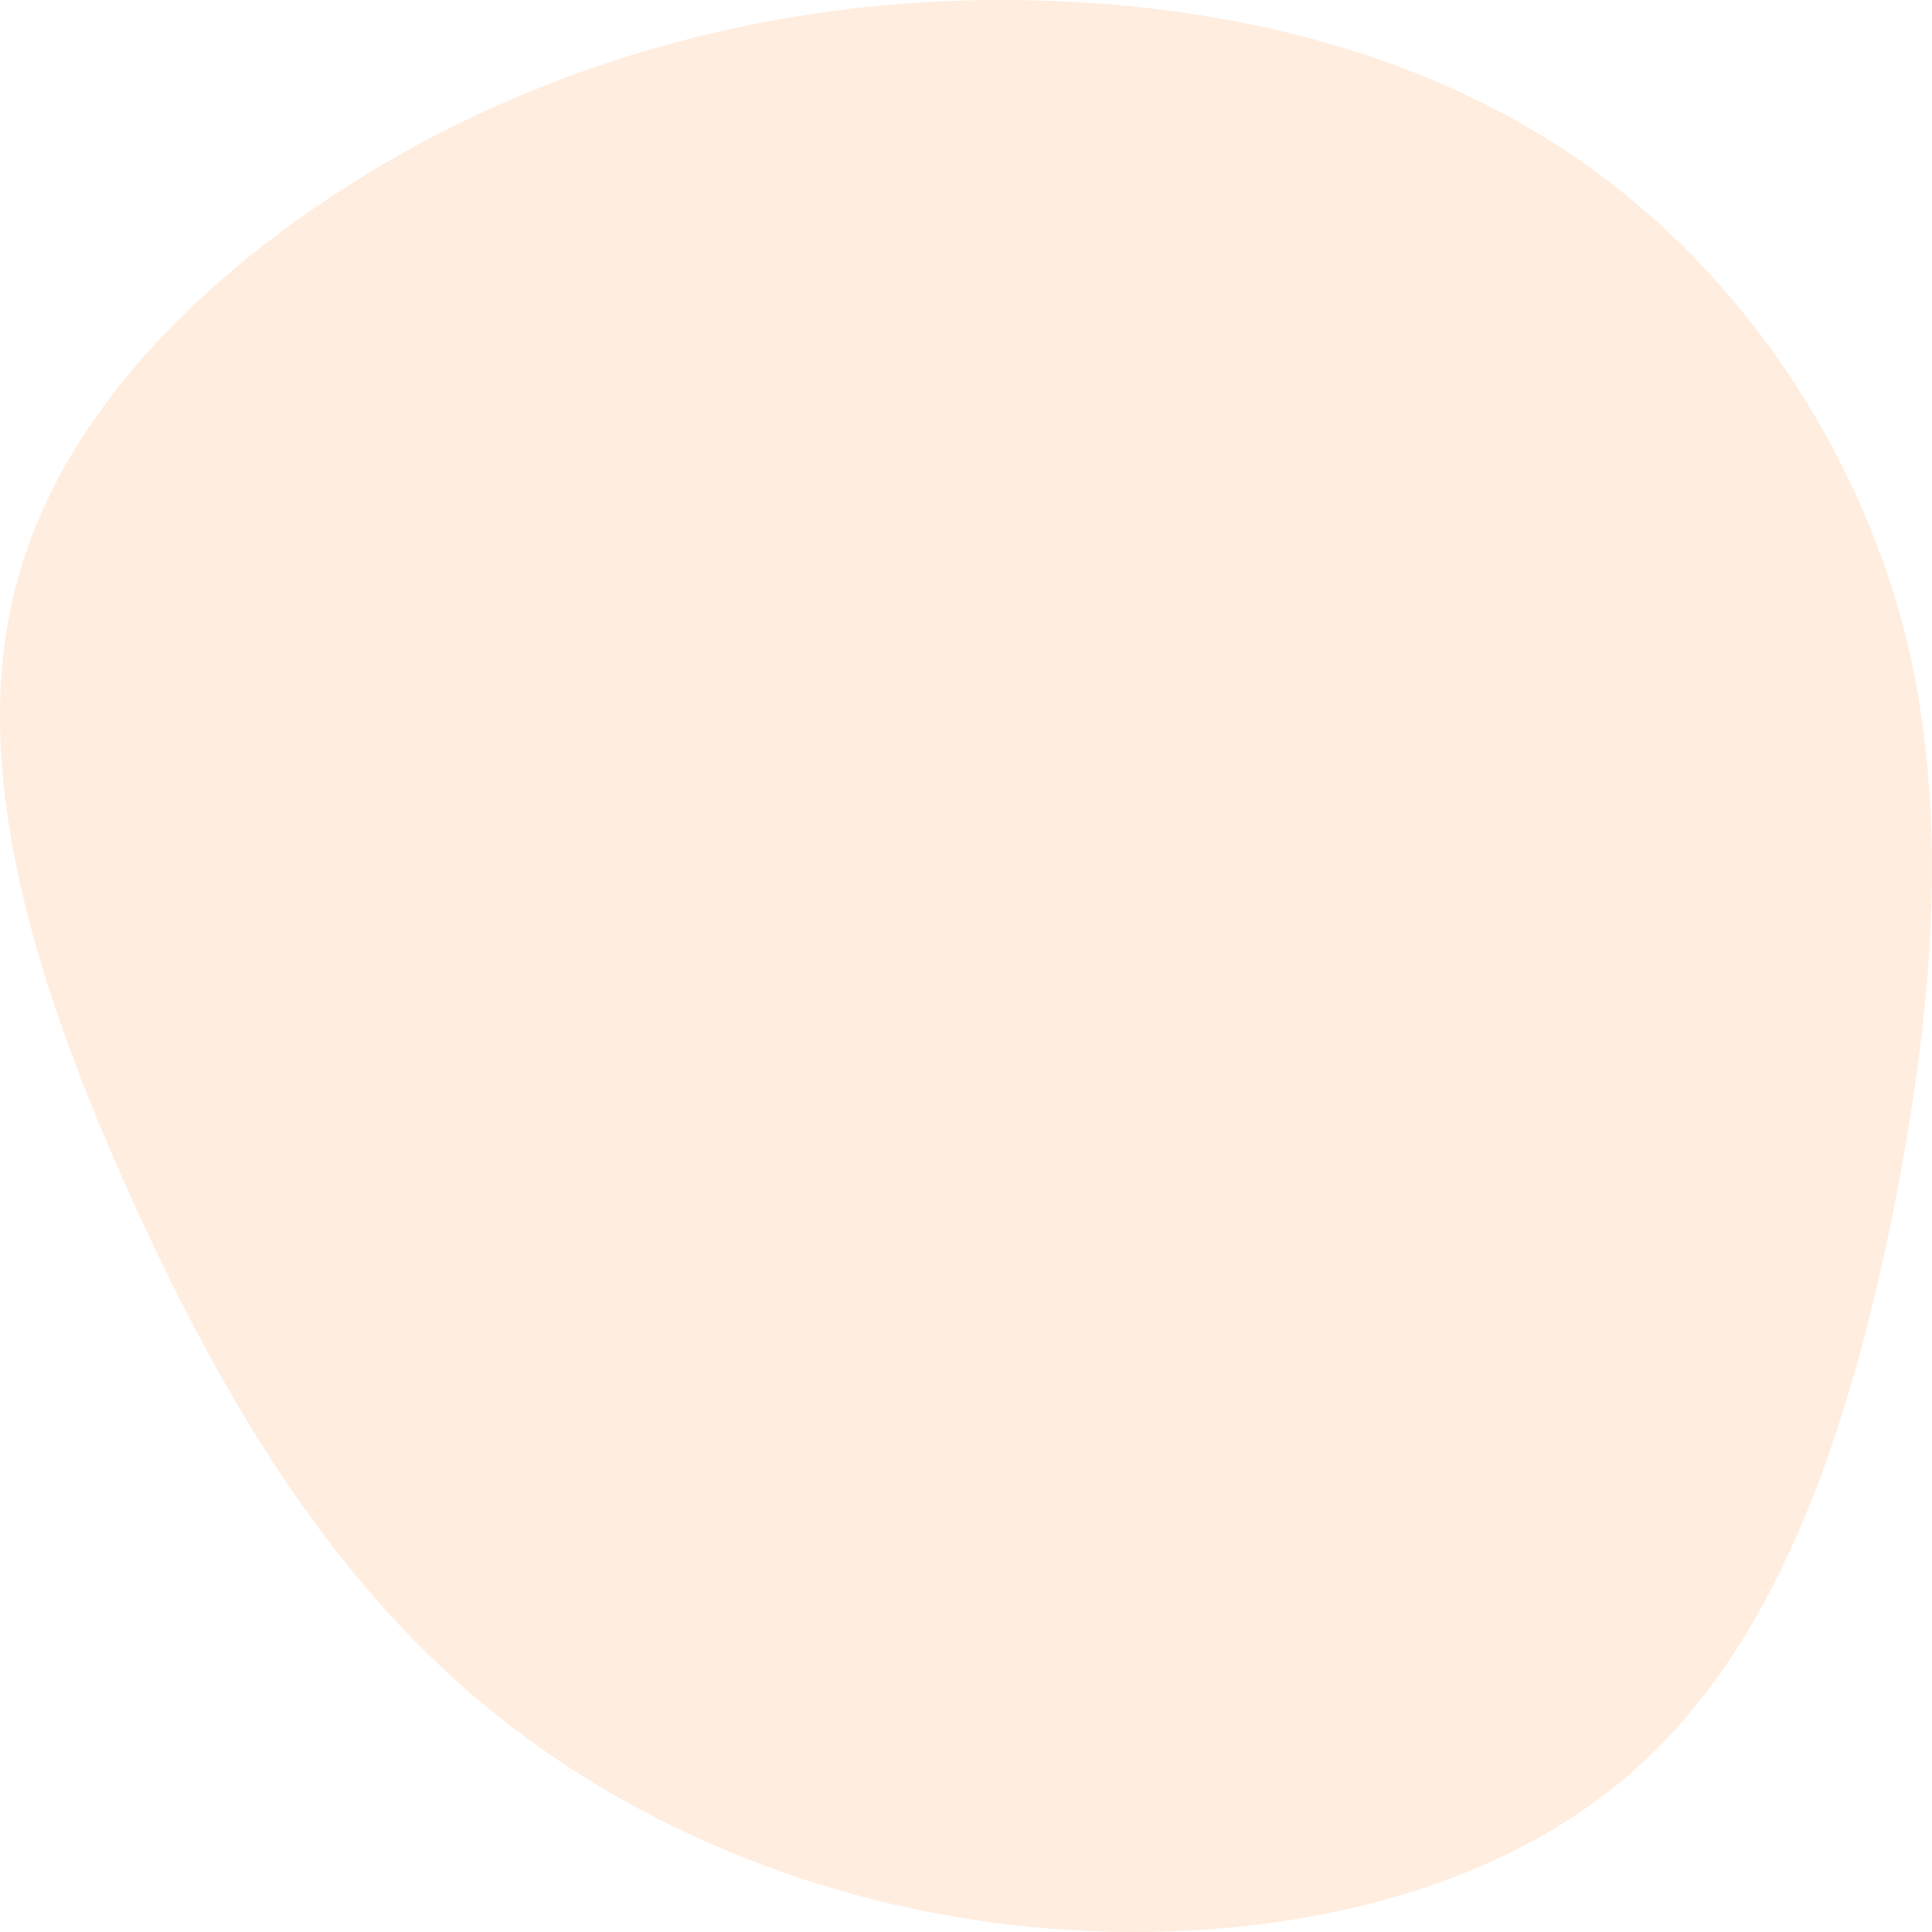
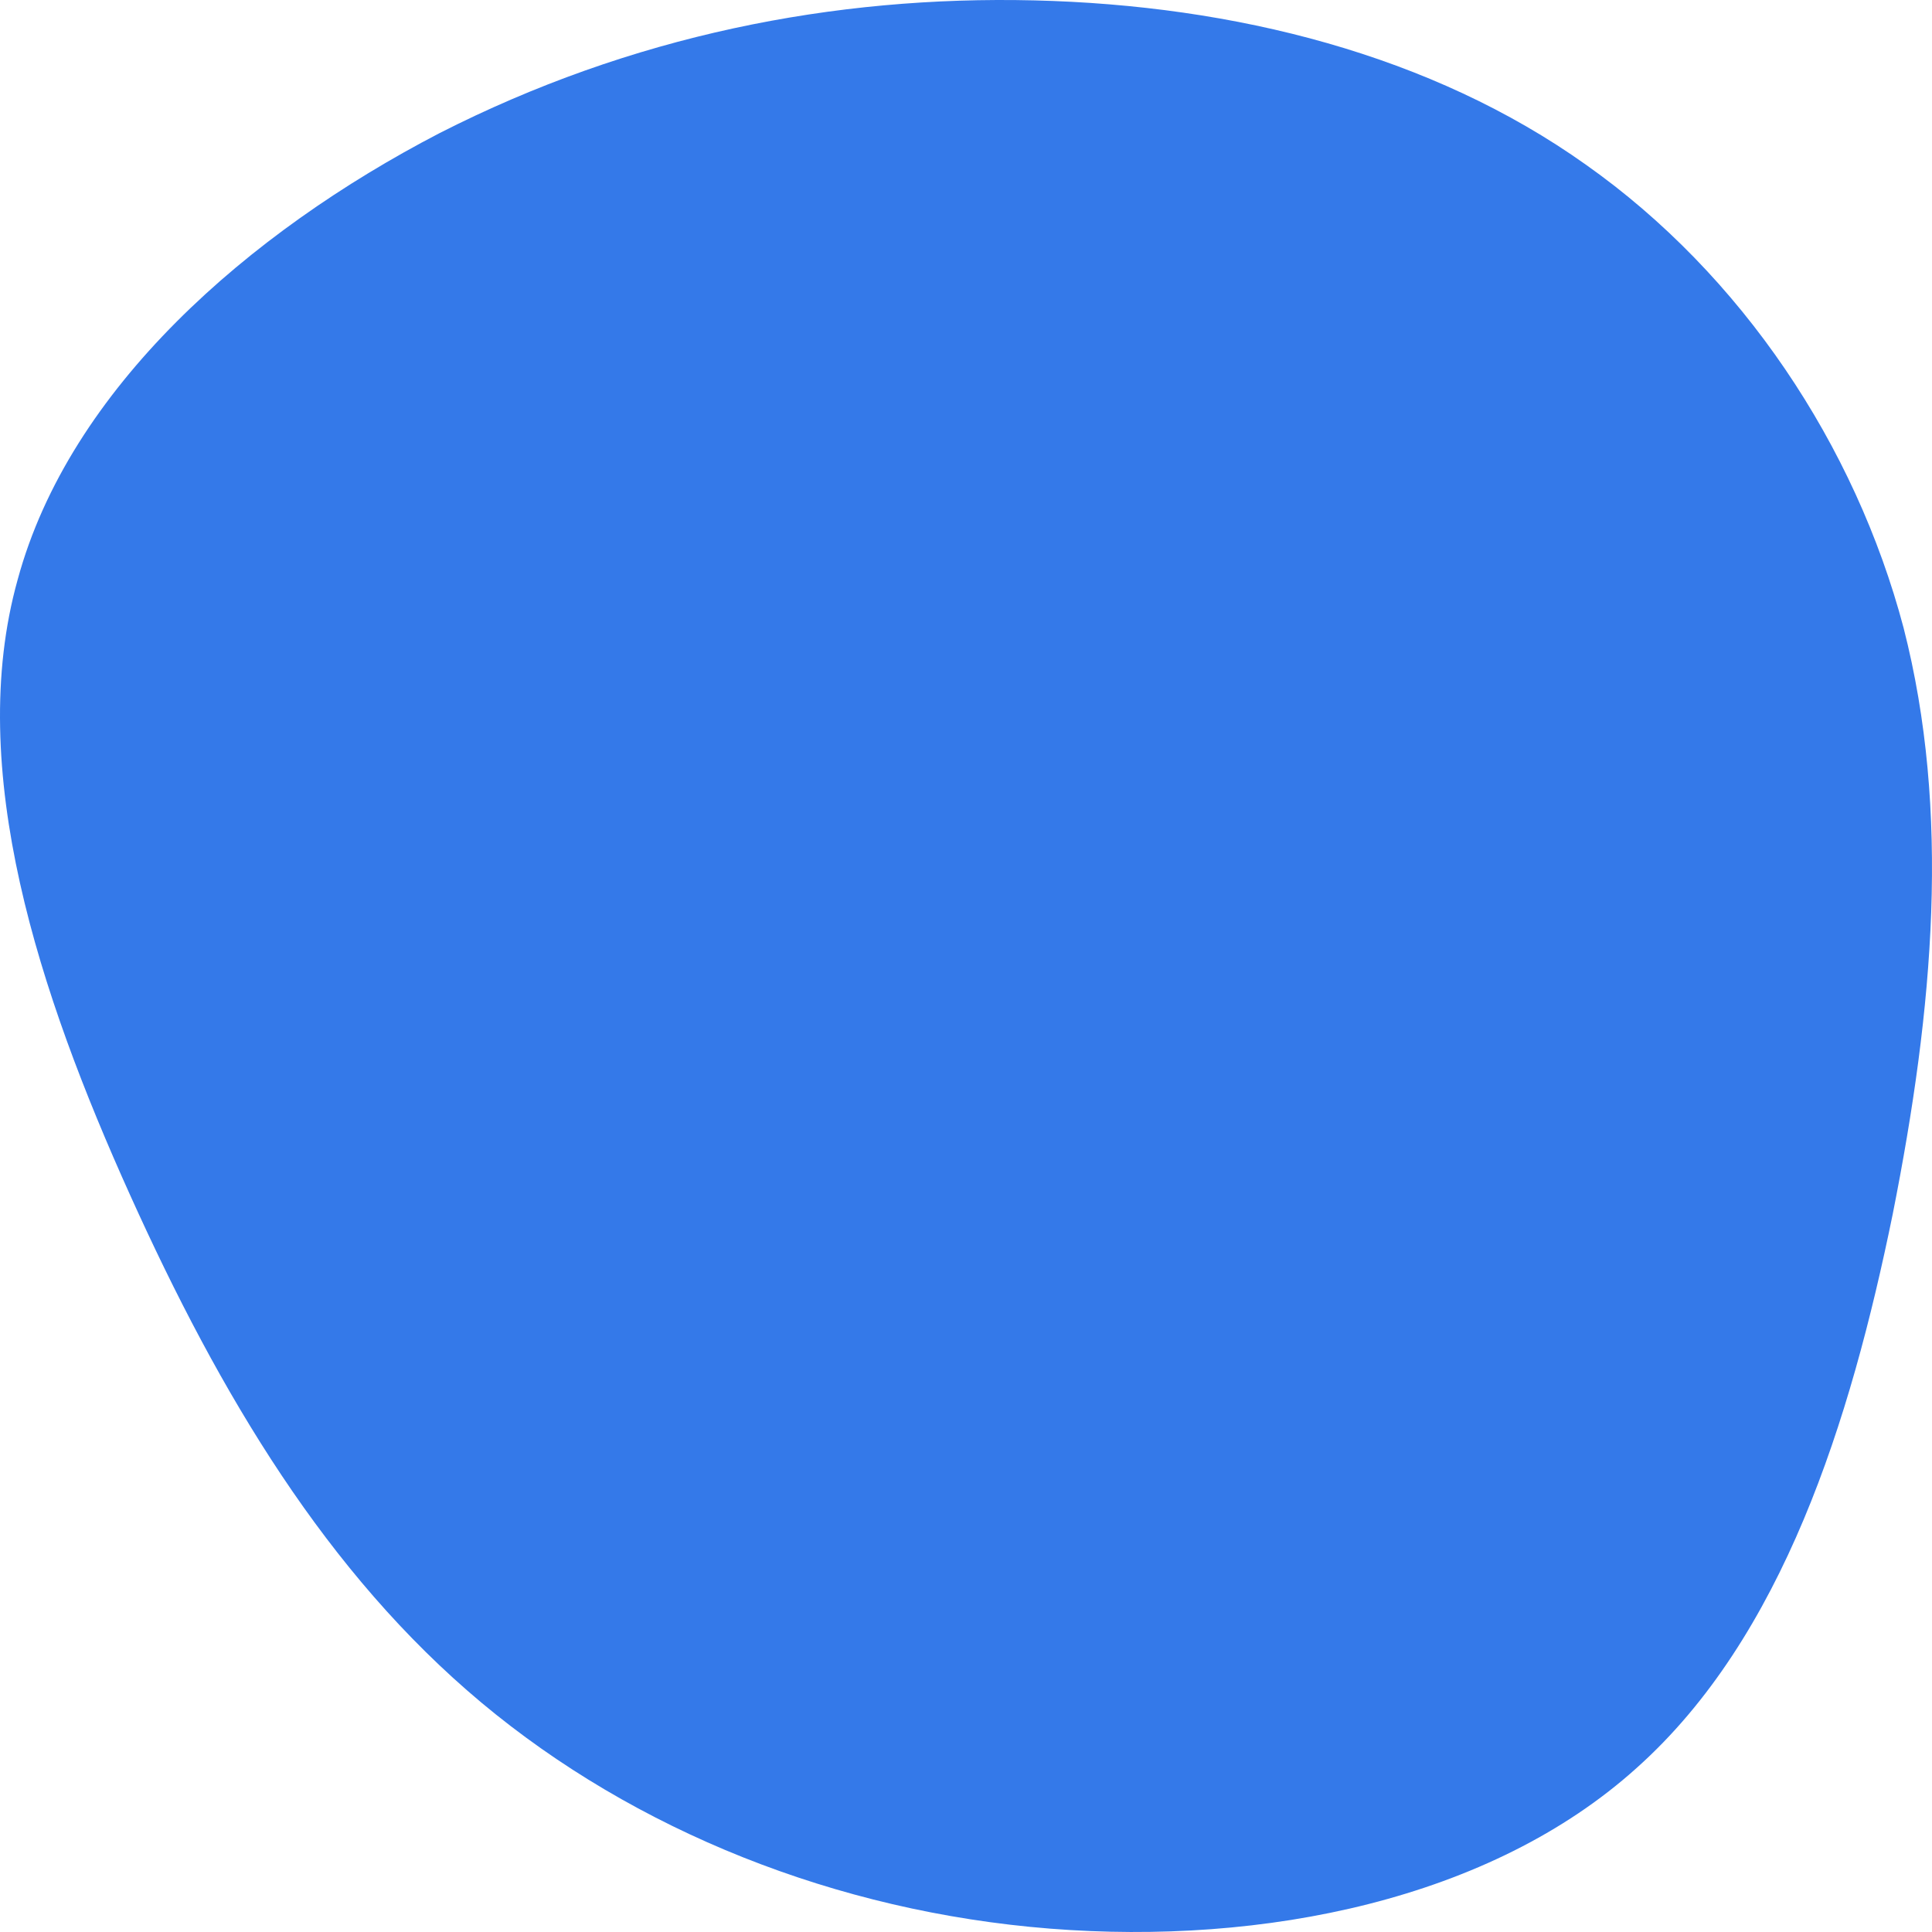
<svg xmlns="http://www.w3.org/2000/svg" width="505" height="505" viewBox="0 0 505 505" fill="none">
-   <path d="M414.573 43.078C455.283 71.834 484.948 116.39 497.571 164.106C509.879 212.137 505.461 263.329 494.731 317.365C483.686 371.401 466.013 427.965 427.827 462.093C389.642 496.537 330.312 508.545 274.454 504.121C218.595 499.697 165.893 478.525 125.814 445.029C85.419 411.217 57.648 364.765 33.979 312.309C10.31 259.853 -9.256 201.077 4.629 151.466C18.2 101.538 64.906 60.774 114.768 34.862C164.946 9.266 217.964 -1.162 270.351 0.102C322.738 1.366 374.178 14.322 414.573 43.078Z" fill="#FFEDDF" />
+   <path d="M414.573 43.078C455.283 71.834 484.948 116.39 497.571 164.106C509.879 212.137 505.461 263.329 494.731 317.365C483.686 371.401 466.013 427.965 427.827 462.093C389.642 496.537 330.312 508.545 274.454 504.121C218.595 499.697 165.893 478.525 125.814 445.029C85.419 411.217 57.648 364.765 33.979 312.309C10.31 259.853 -9.256 201.077 4.629 151.466C18.2 101.538 64.906 60.774 114.768 34.862C164.946 9.266 217.964 -1.162 270.351 0.102C322.738 1.366 374.178 14.322 414.573 43.078Z" fill="#3479e9" />
</svg>
